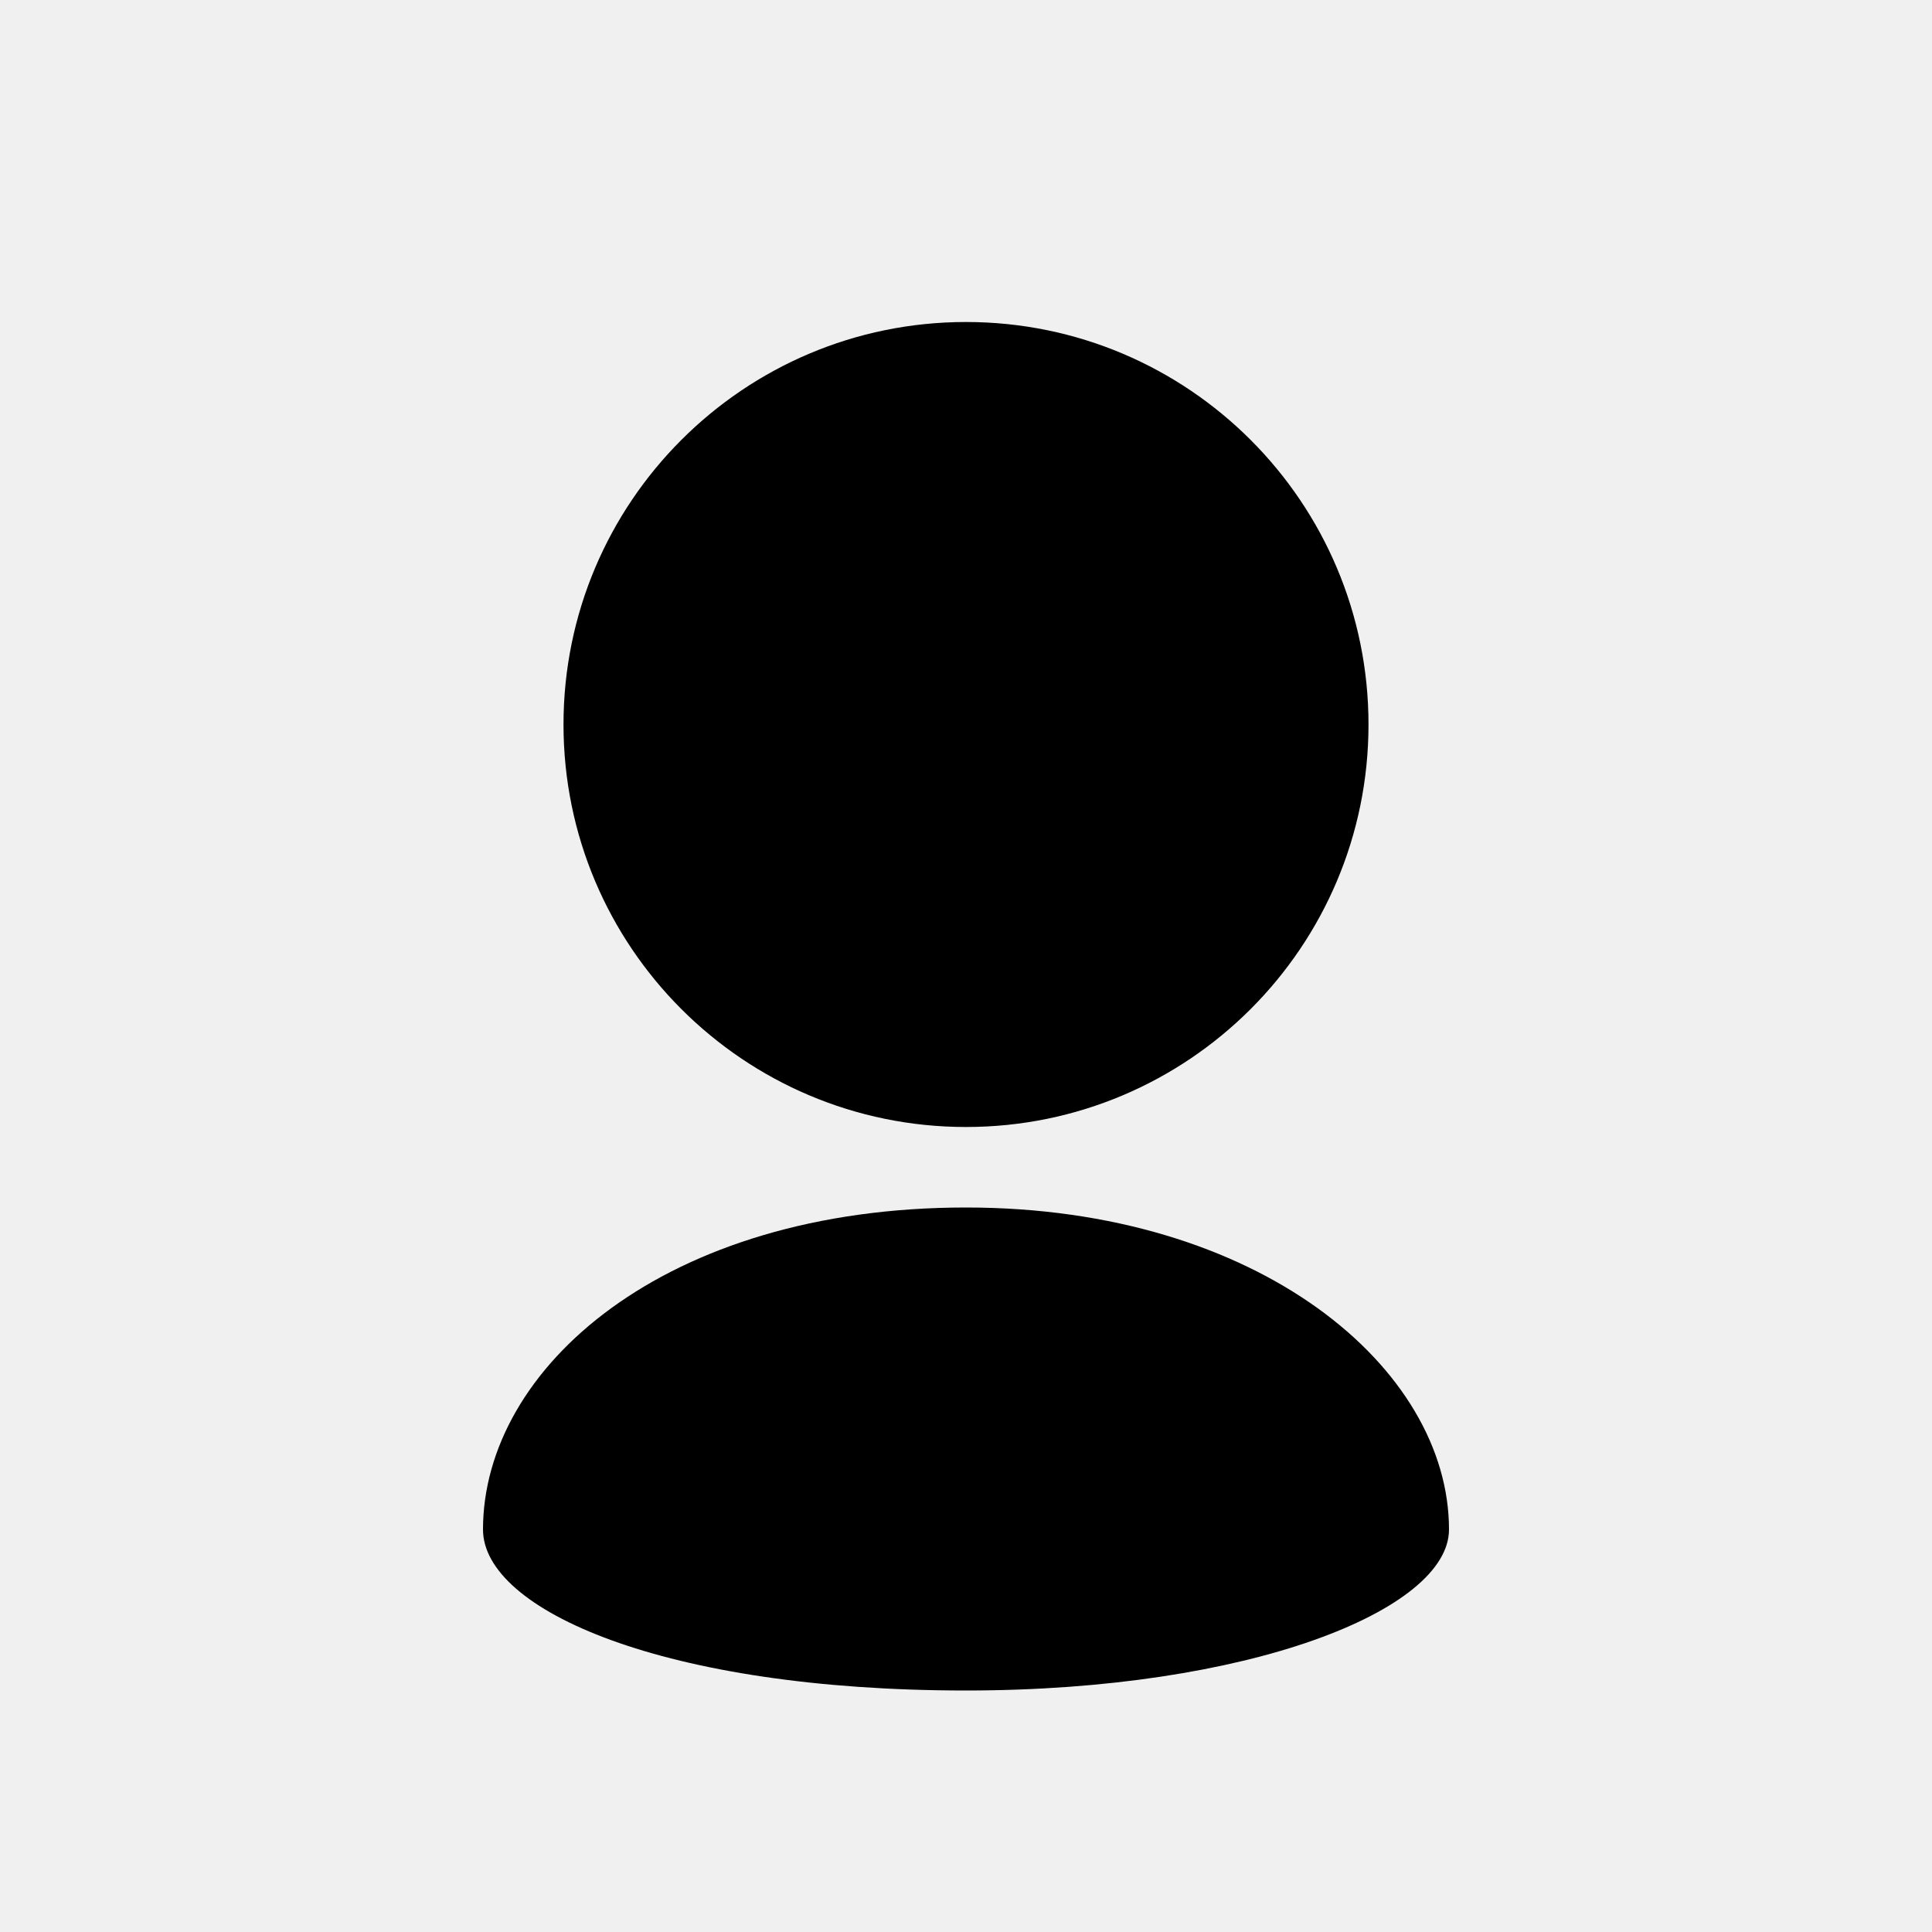
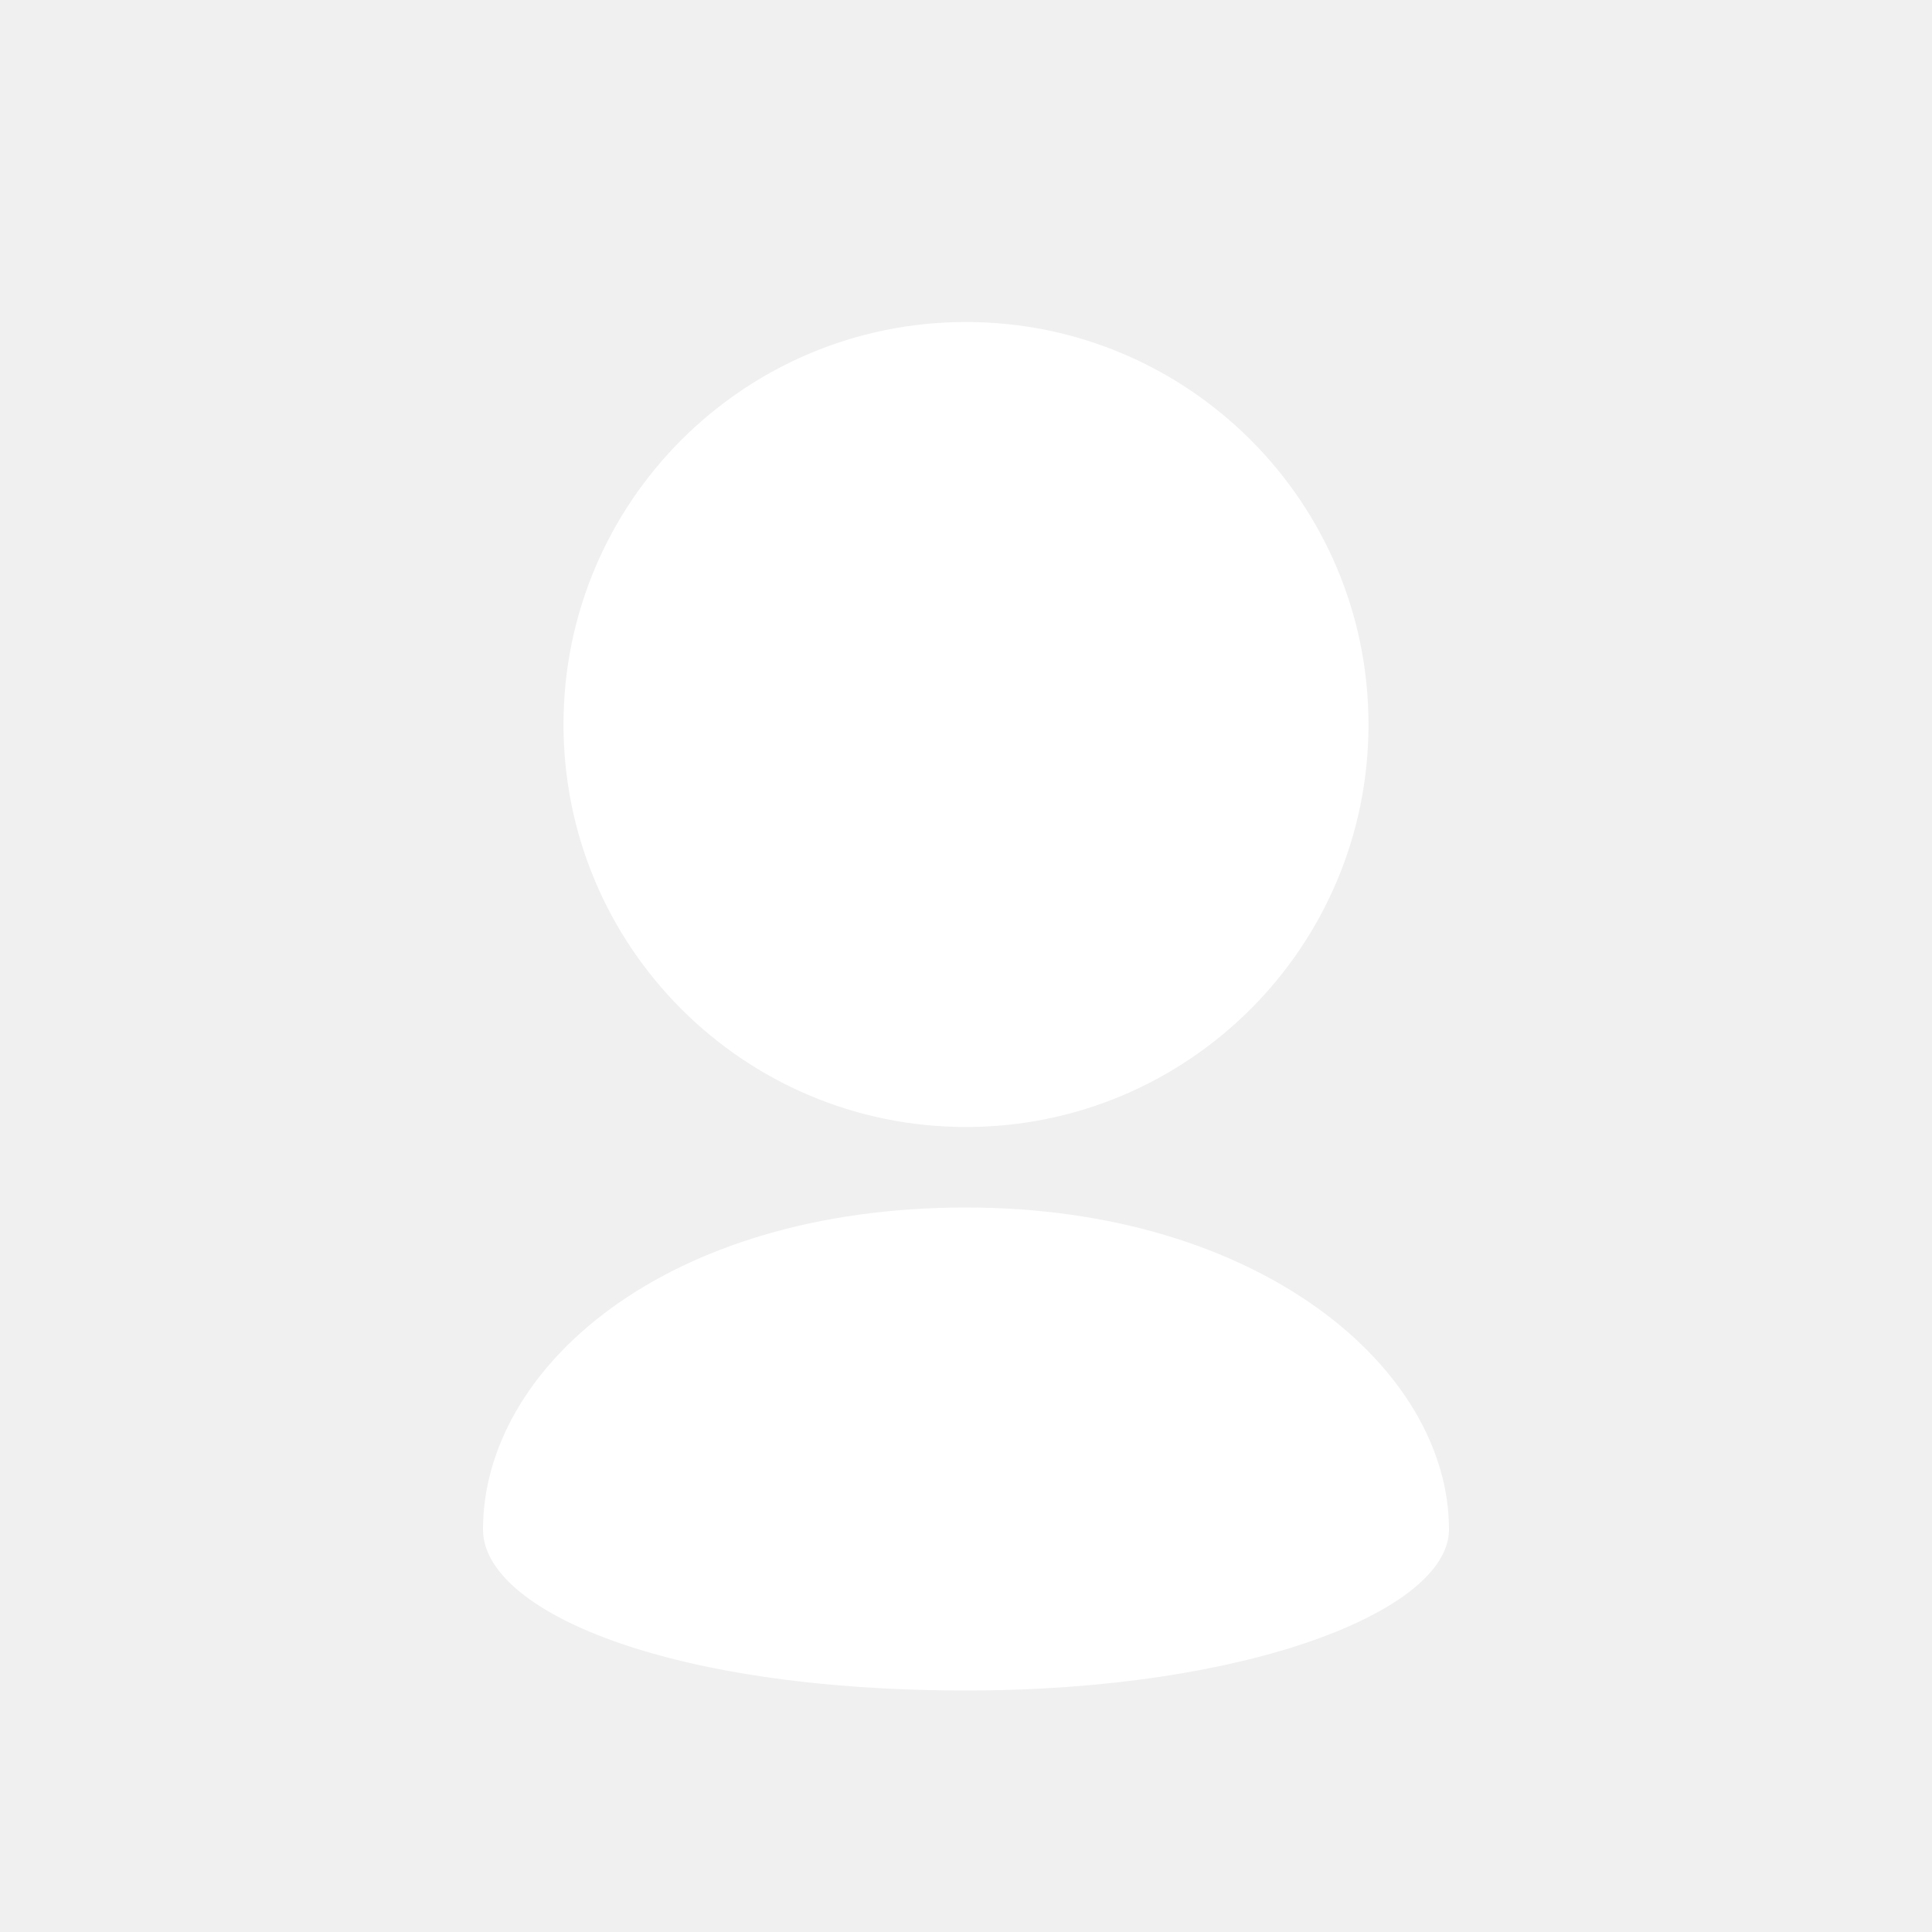
- <svg xmlns="http://www.w3.org/2000/svg" baseProfile="tiny" height="30px" id="Layer_1" version="1.2" viewBox="0 0 24 24" width="30px" xml:space="preserve">
+ <svg xmlns="http://www.w3.org/2000/svg" baseProfile="tiny" height="30px" id="Layer_1" version="1.2" fill="white" viewBox="0 0 24 24" width="30px" xml:space="preserve">
  <path d="M17,9c0-1.381-0.56-2.631-1.464-3.535C14.631,4.56,13.381,4,12,4S9.369,4.56,8.464,5.465C7.56,6.369,7,7.619,7,9  s0.56,2.631,1.464,3.535C9.369,13.44,10.619,14,12,14s2.631-0.56,3.536-1.465C16.44,11.631,17,10.381,17,9z" />
  <path d="M6,19c0,1,2.25,2,6,2c3.518,0,6-1,6-2c0-2-2.354-4-6-4C8.25,15,6,17,6,19z" />
</svg>
